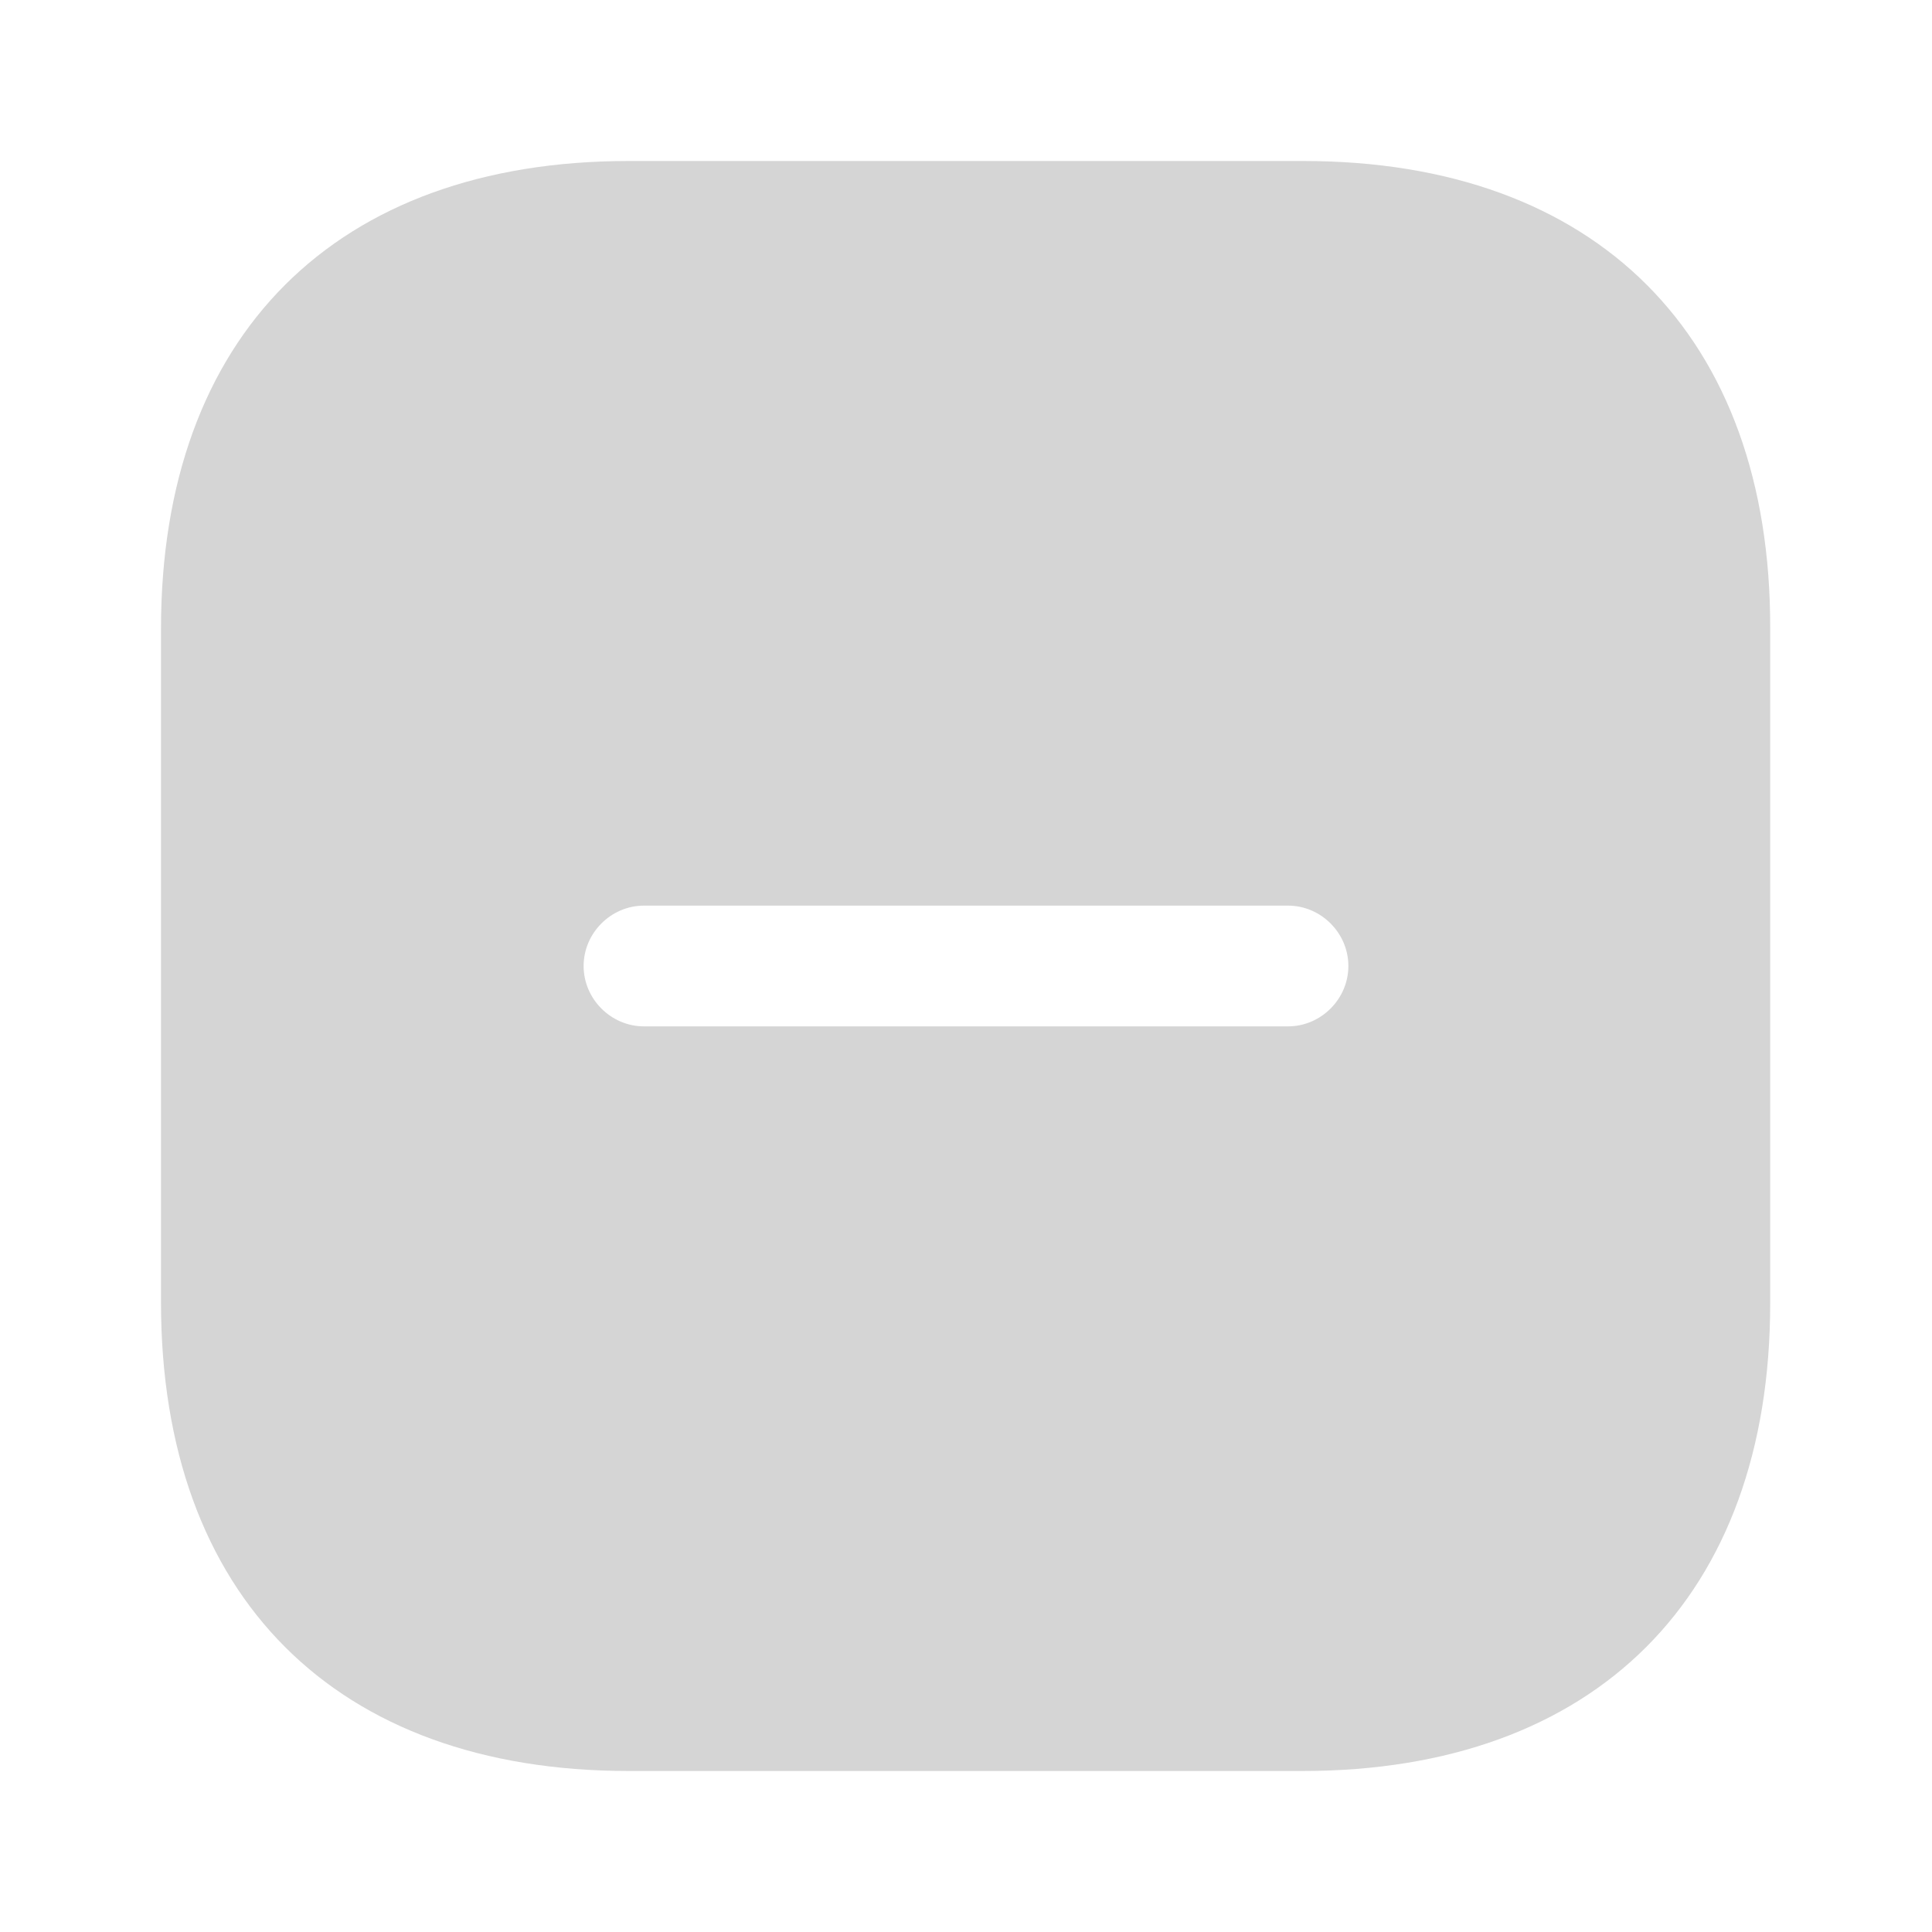
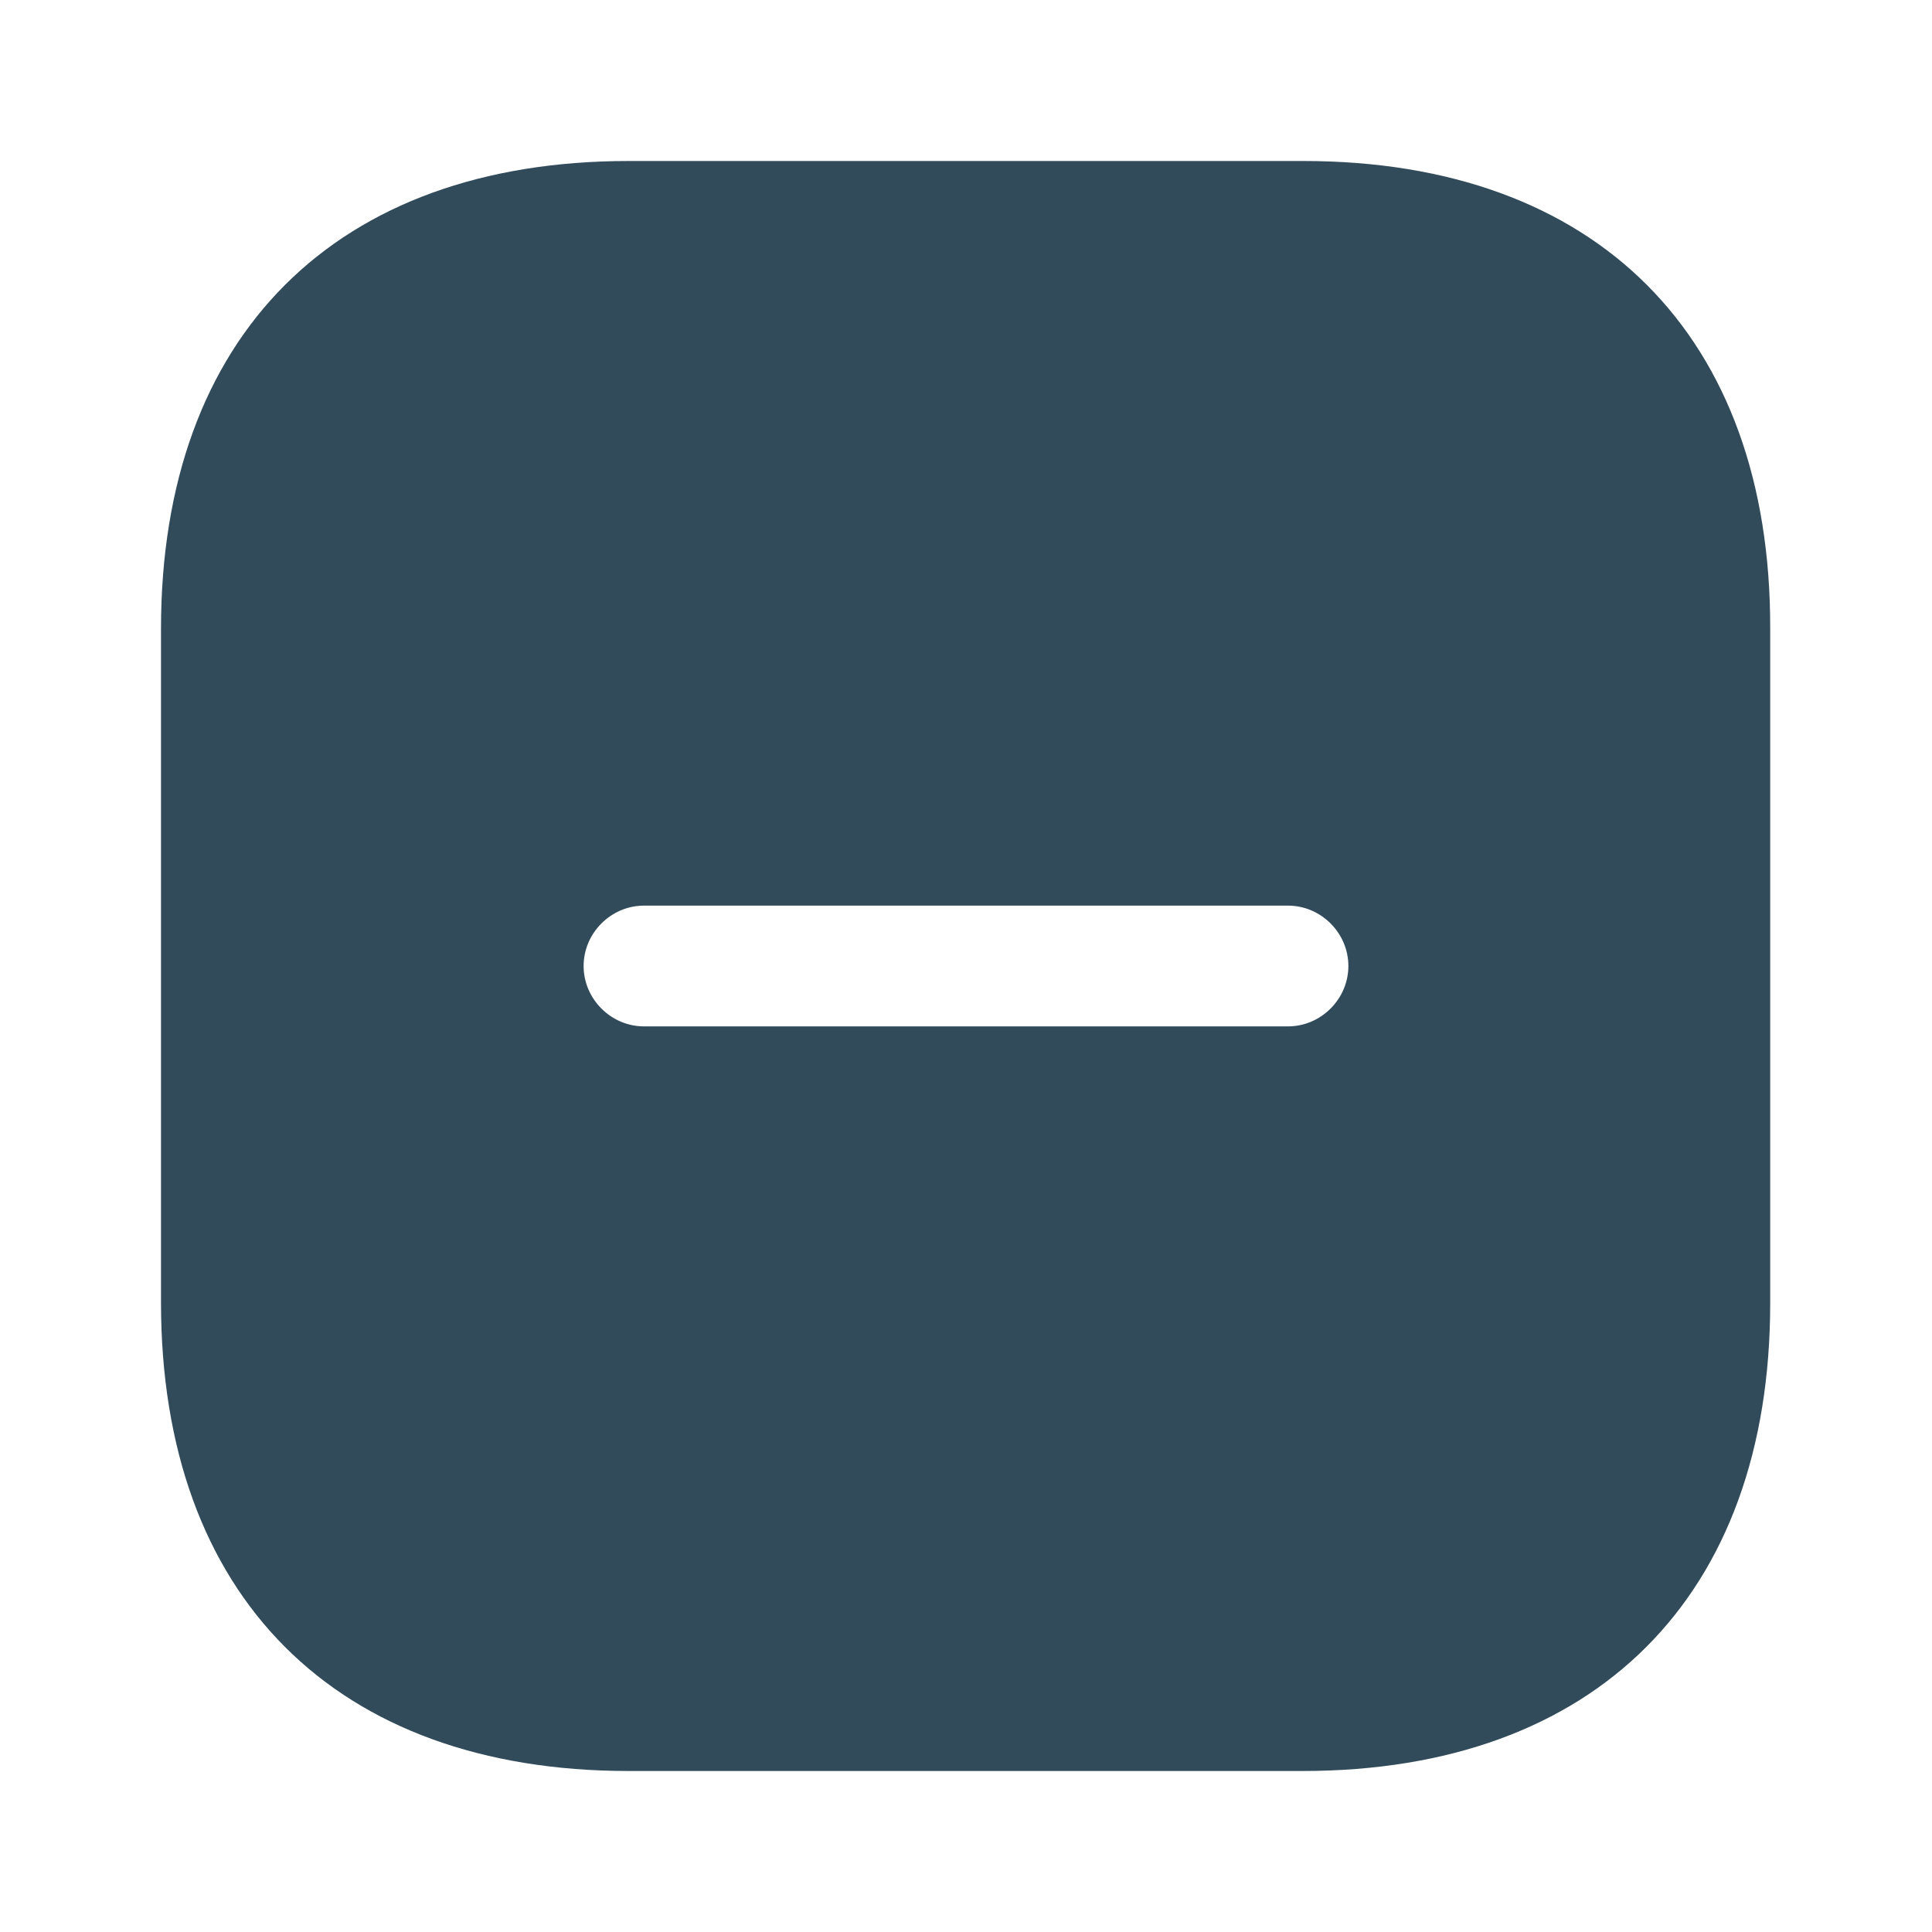
<svg xmlns="http://www.w3.org/2000/svg" width="800px" height="800px" viewBox="0 0 24 24" fill="none">
-   <path d="M16.19 2H7.81C4.17 2 2 4.17 2 7.81V16.18C2 19.83 4.17 22 7.81 22H16.18C19.82 22 21.99 19.83 21.99 16.19V7.81C22 4.17 19.83 2 16.19 2ZM16 12.75H8C7.59 12.75 7.25 12.41 7.25 12C7.25 11.59 7.59 11.25 8 11.25H16C16.41 11.25 16.75 11.59 16.75 12C16.75 12.41 16.41 12.75 16 12.75Z" fill="#d5d5d5" />
+   <path d="M16.19 2H7.81C4.17 2 2 4.17 2 7.81V16.18C2 19.83 4.17 22 7.81 22H16.18C19.82 22 21.99 19.83 21.99 16.19V7.81C22 4.17 19.83 2 16.19 2ZM16 12.75H8C7.59 12.75 7.25 12.41 7.25 12C7.25 11.59 7.59 11.25 8 11.25H16C16.41 11.25 16.75 11.59 16.75 12C16.75 12.41 16.41 12.75 16 12.75Z" fill="#314b5b" />
</svg>
